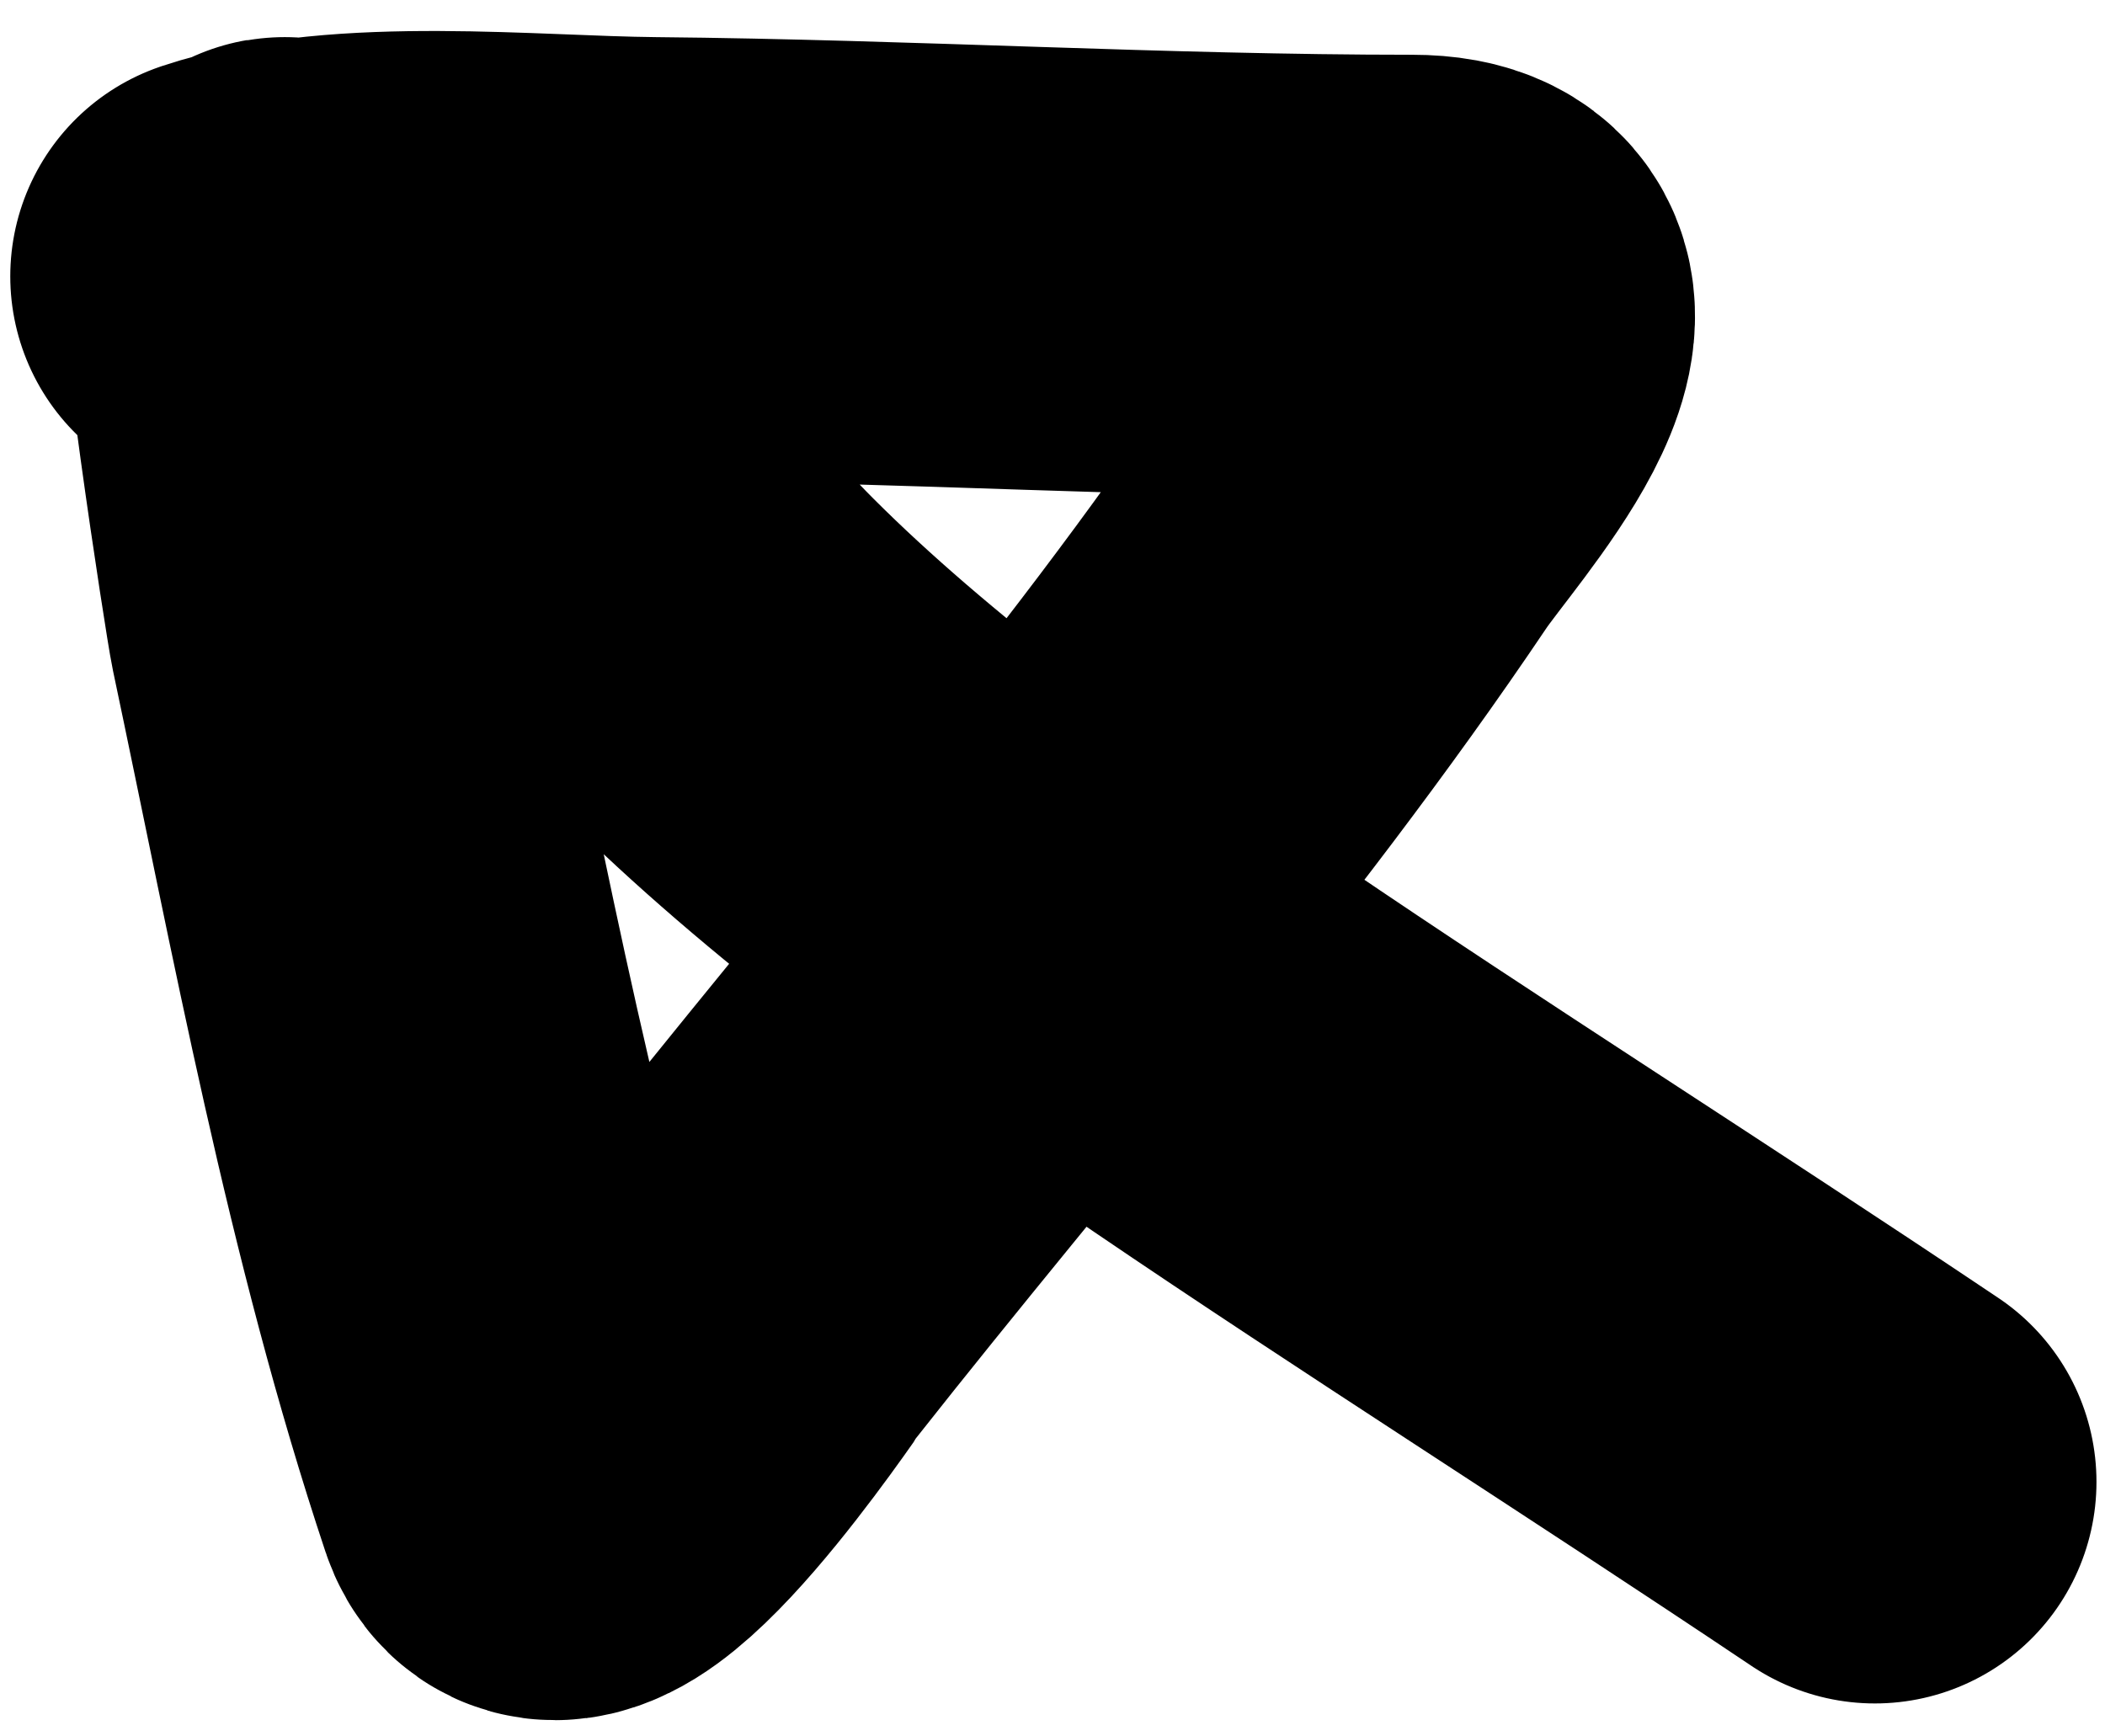
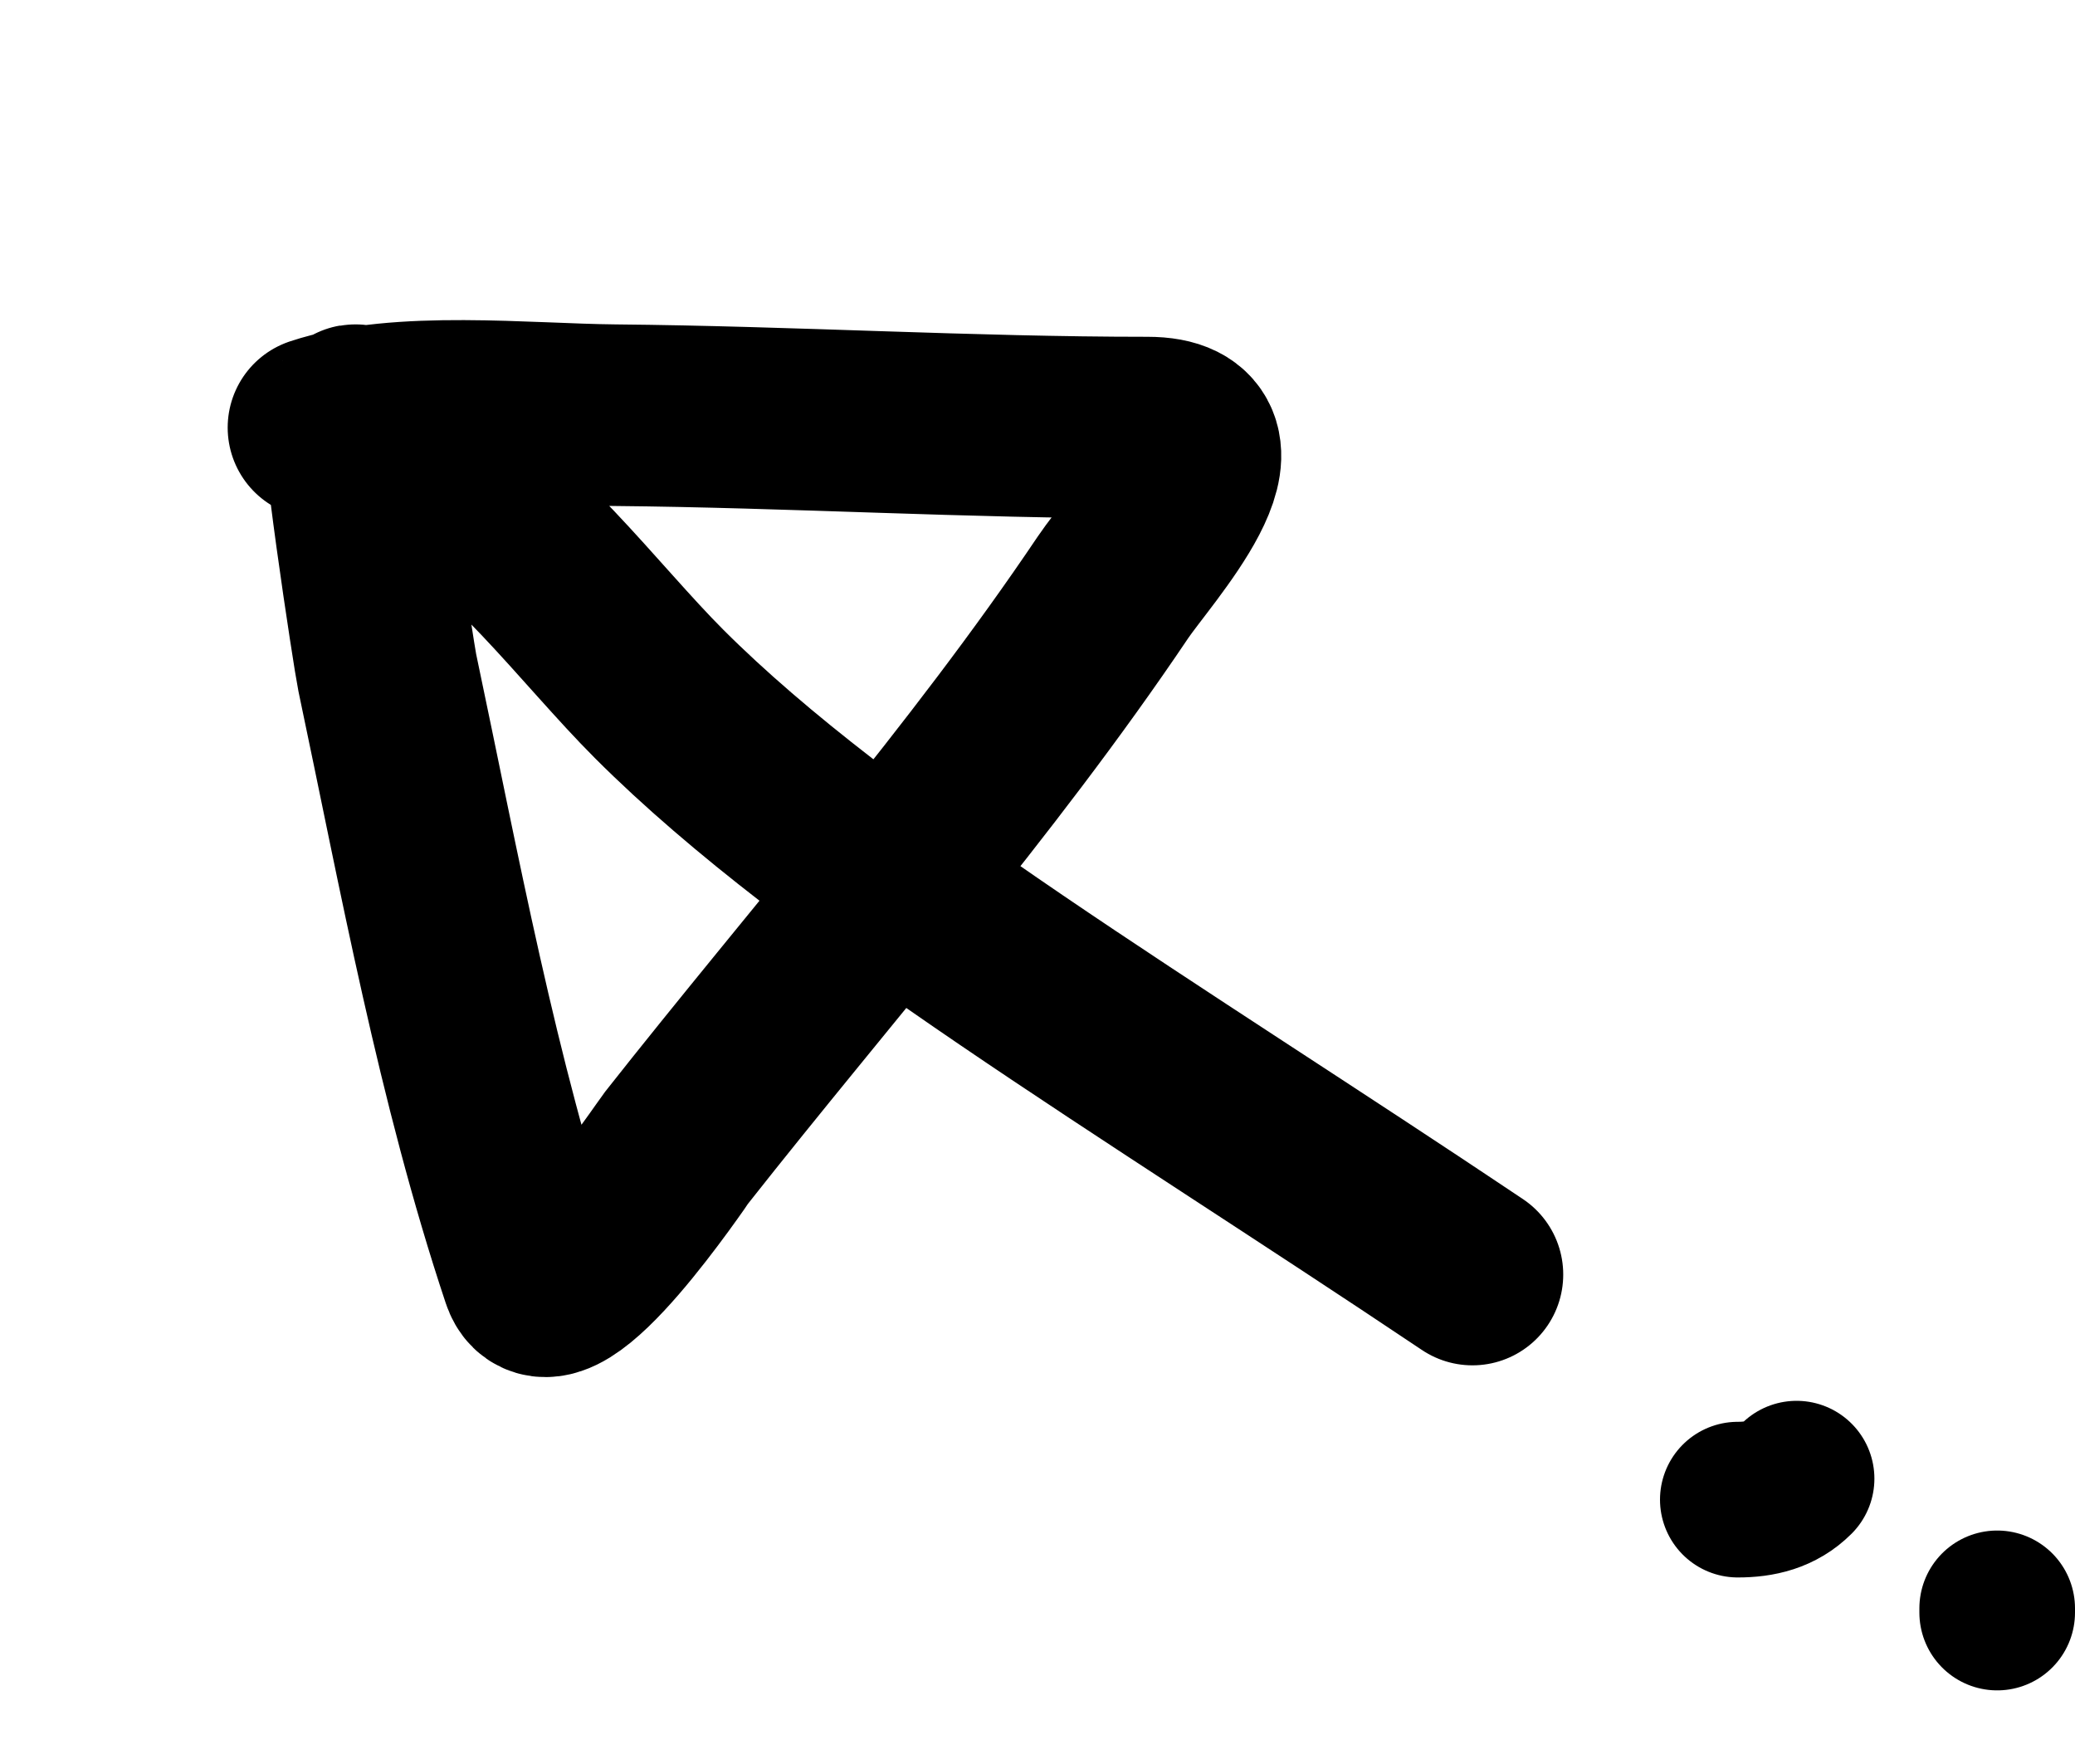
- <svg xmlns="http://www.w3.org/2000/svg" width="57" height="47" viewBox="0 0 57 47" fill="none">
-   <path d="M50.769 40.132C38.237 31.732 26.369 24.707 19.417 17.755C16.71 15.048 13.714 10.91 10.313 9.128C9.255 8.575 8.663 7.62 7.711 7.005C7.333 6.76 8.799 16.3 8.932 16.932C10.56 24.629 12.018 32.667 14.507 40.132C15.262 42.398 19.936 35.432 20.081 35.248C25.708 28.109 31.832 21.189 36.91 13.641C37.914 12.148 42.222 7.483 38.237 7.483C31.366 7.483 24.555 7.069 17.692 7.005C14.275 6.973 9.416 6.437 6.278 7.483" stroke="black" stroke-width="12" stroke-linecap="round" />
+ <svg xmlns="http://www.w3.org/2000/svg" width="80" height="68" viewBox="0 0 80 68" fill="none">
+   <path d="M67 57.809C67.856 57.809 68.642 57.624 69.266 57" stroke="black" stroke-width="6" stroke-linecap="round" />
+   <path d="M77 62V62.162" stroke="black" stroke-width="6" stroke-linecap="round" />
+   <path d="M56.769 49.132C44.237 40.732 32.37 33.707 25.417 26.755C22.71 24.048 19.714 19.91 16.313 18.128C15.255 17.575 14.663 16.62 13.711 16.005C13.333 15.76 14.799 25.3 14.932 25.932C16.56 33.629 18.018 41.667 20.507 49.132C21.262 51.398 25.936 44.432 26.081 44.248C31.708 37.109 37.832 30.189 42.91 22.641C43.914 21.148 48.222 16.483 44.237 16.483C37.366 16.483 30.555 16.069 23.692 16.005C20.275 15.973 15.416 15.437 12.278 16.483" stroke="black" stroke-width="7" stroke-linecap="round" />
</svg>
